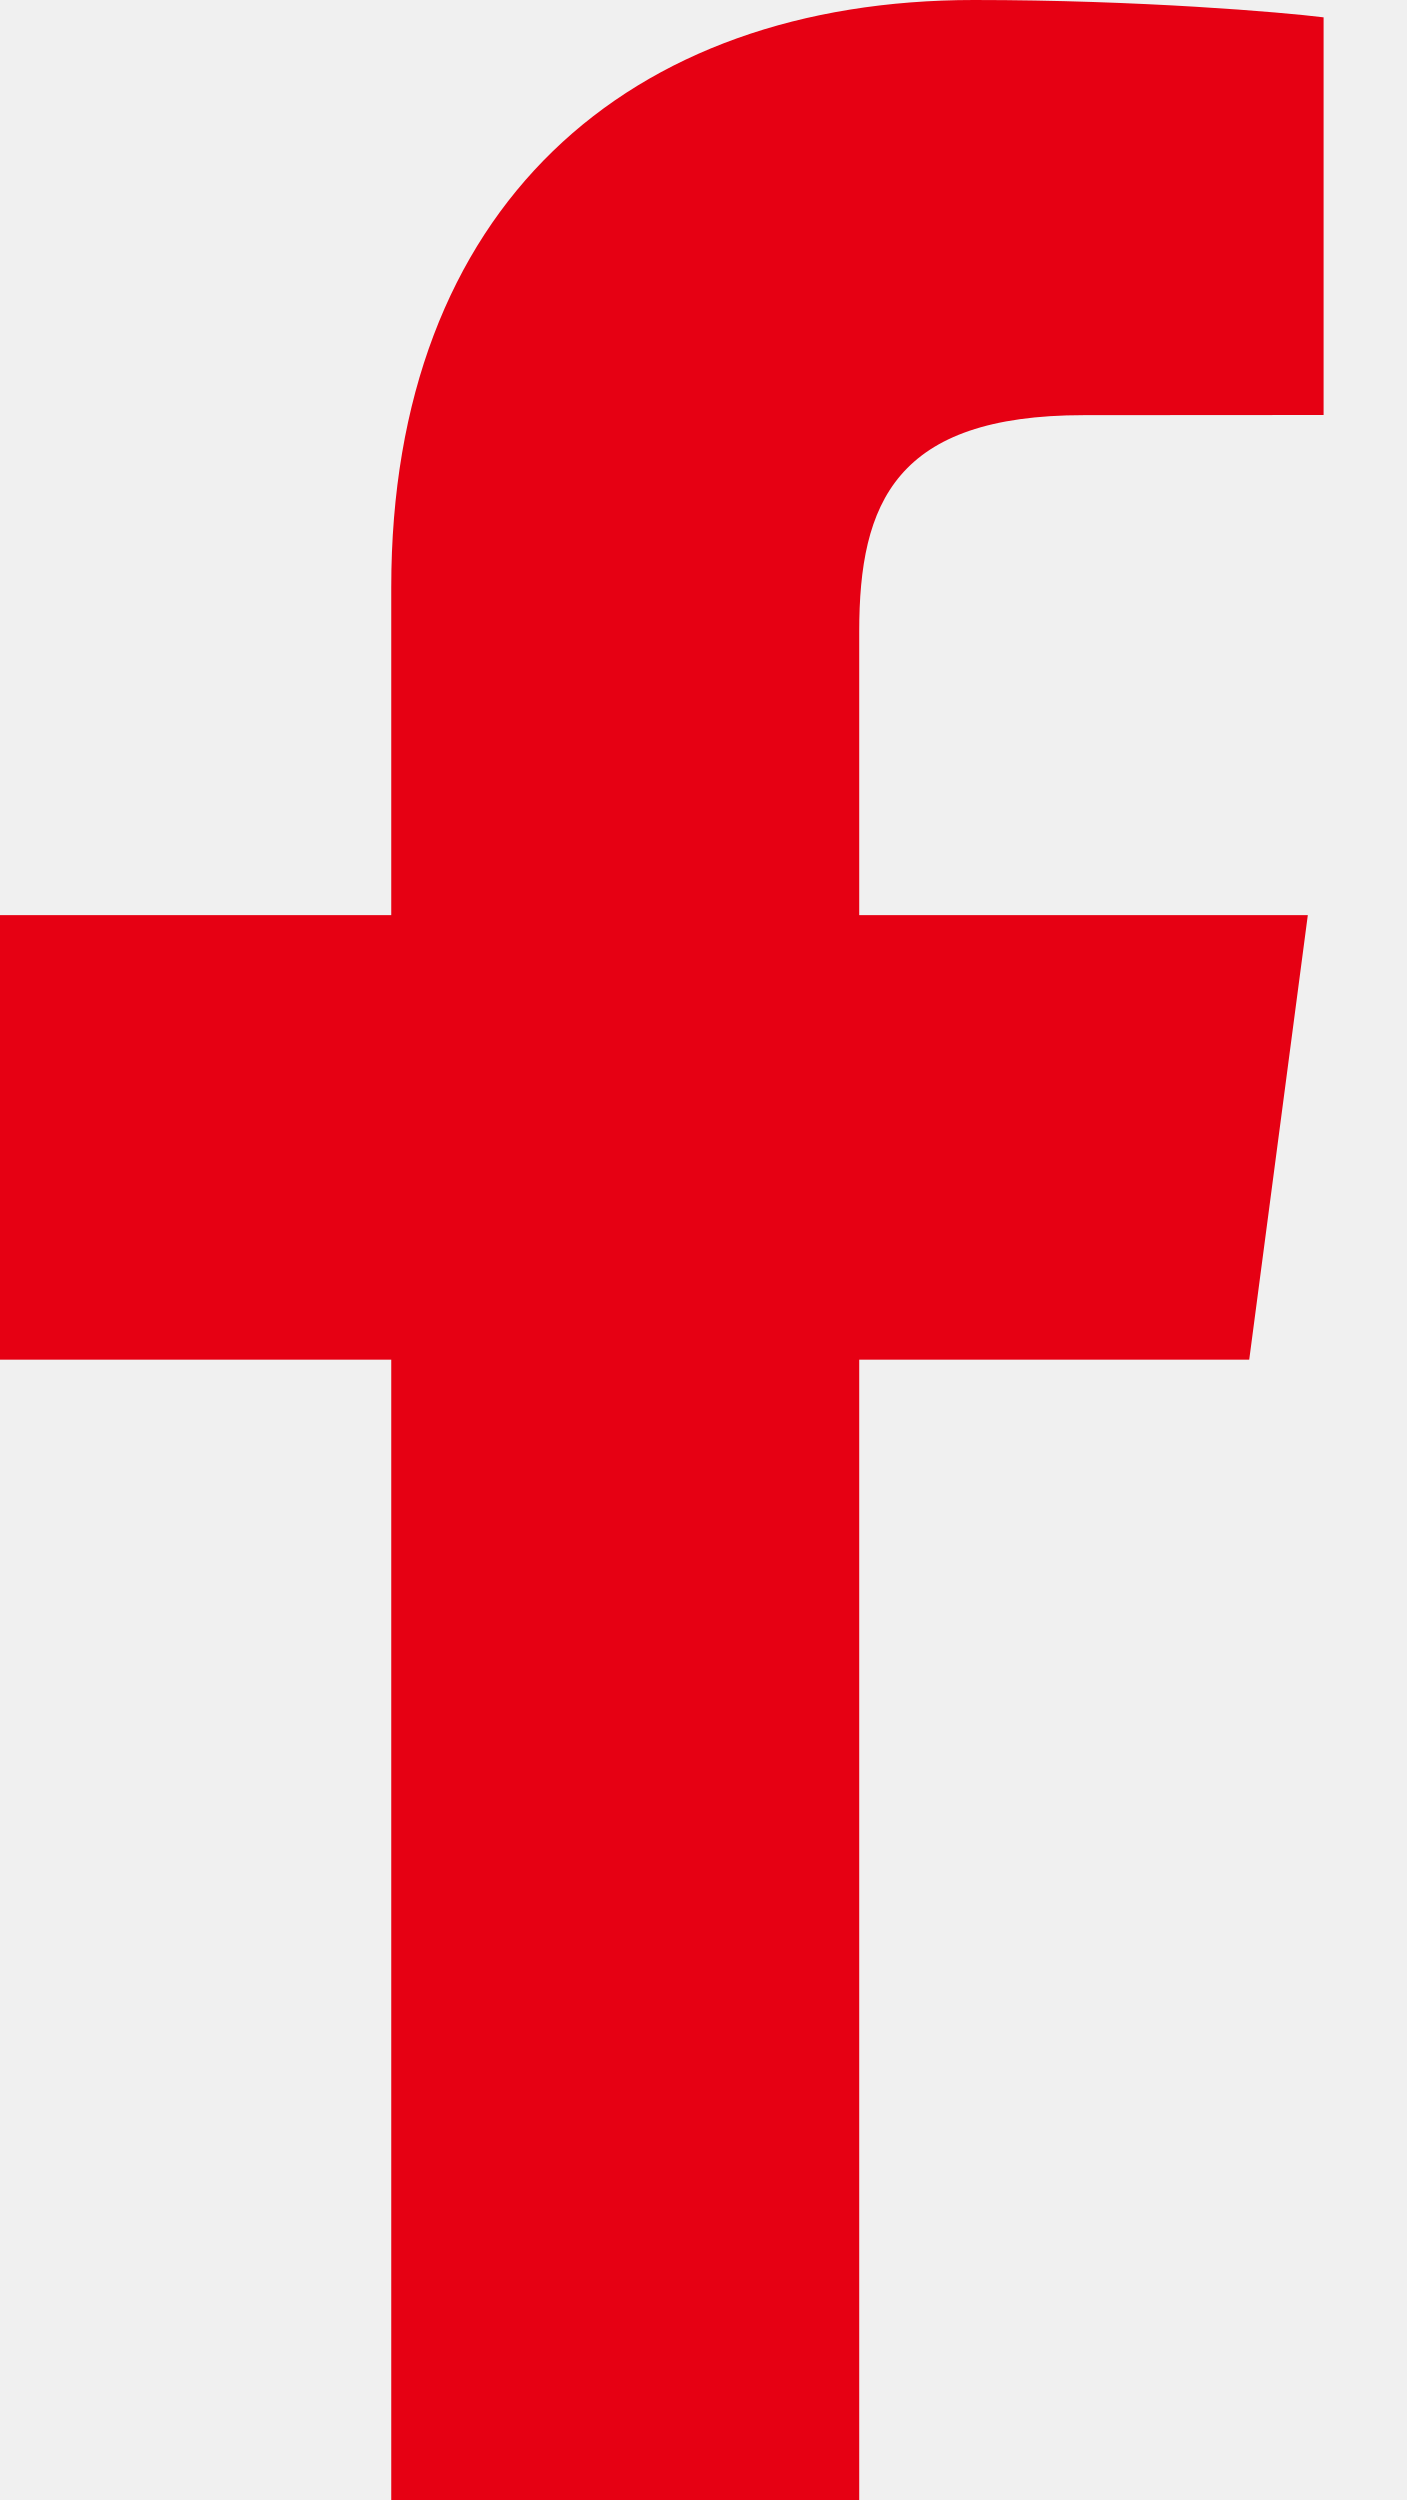
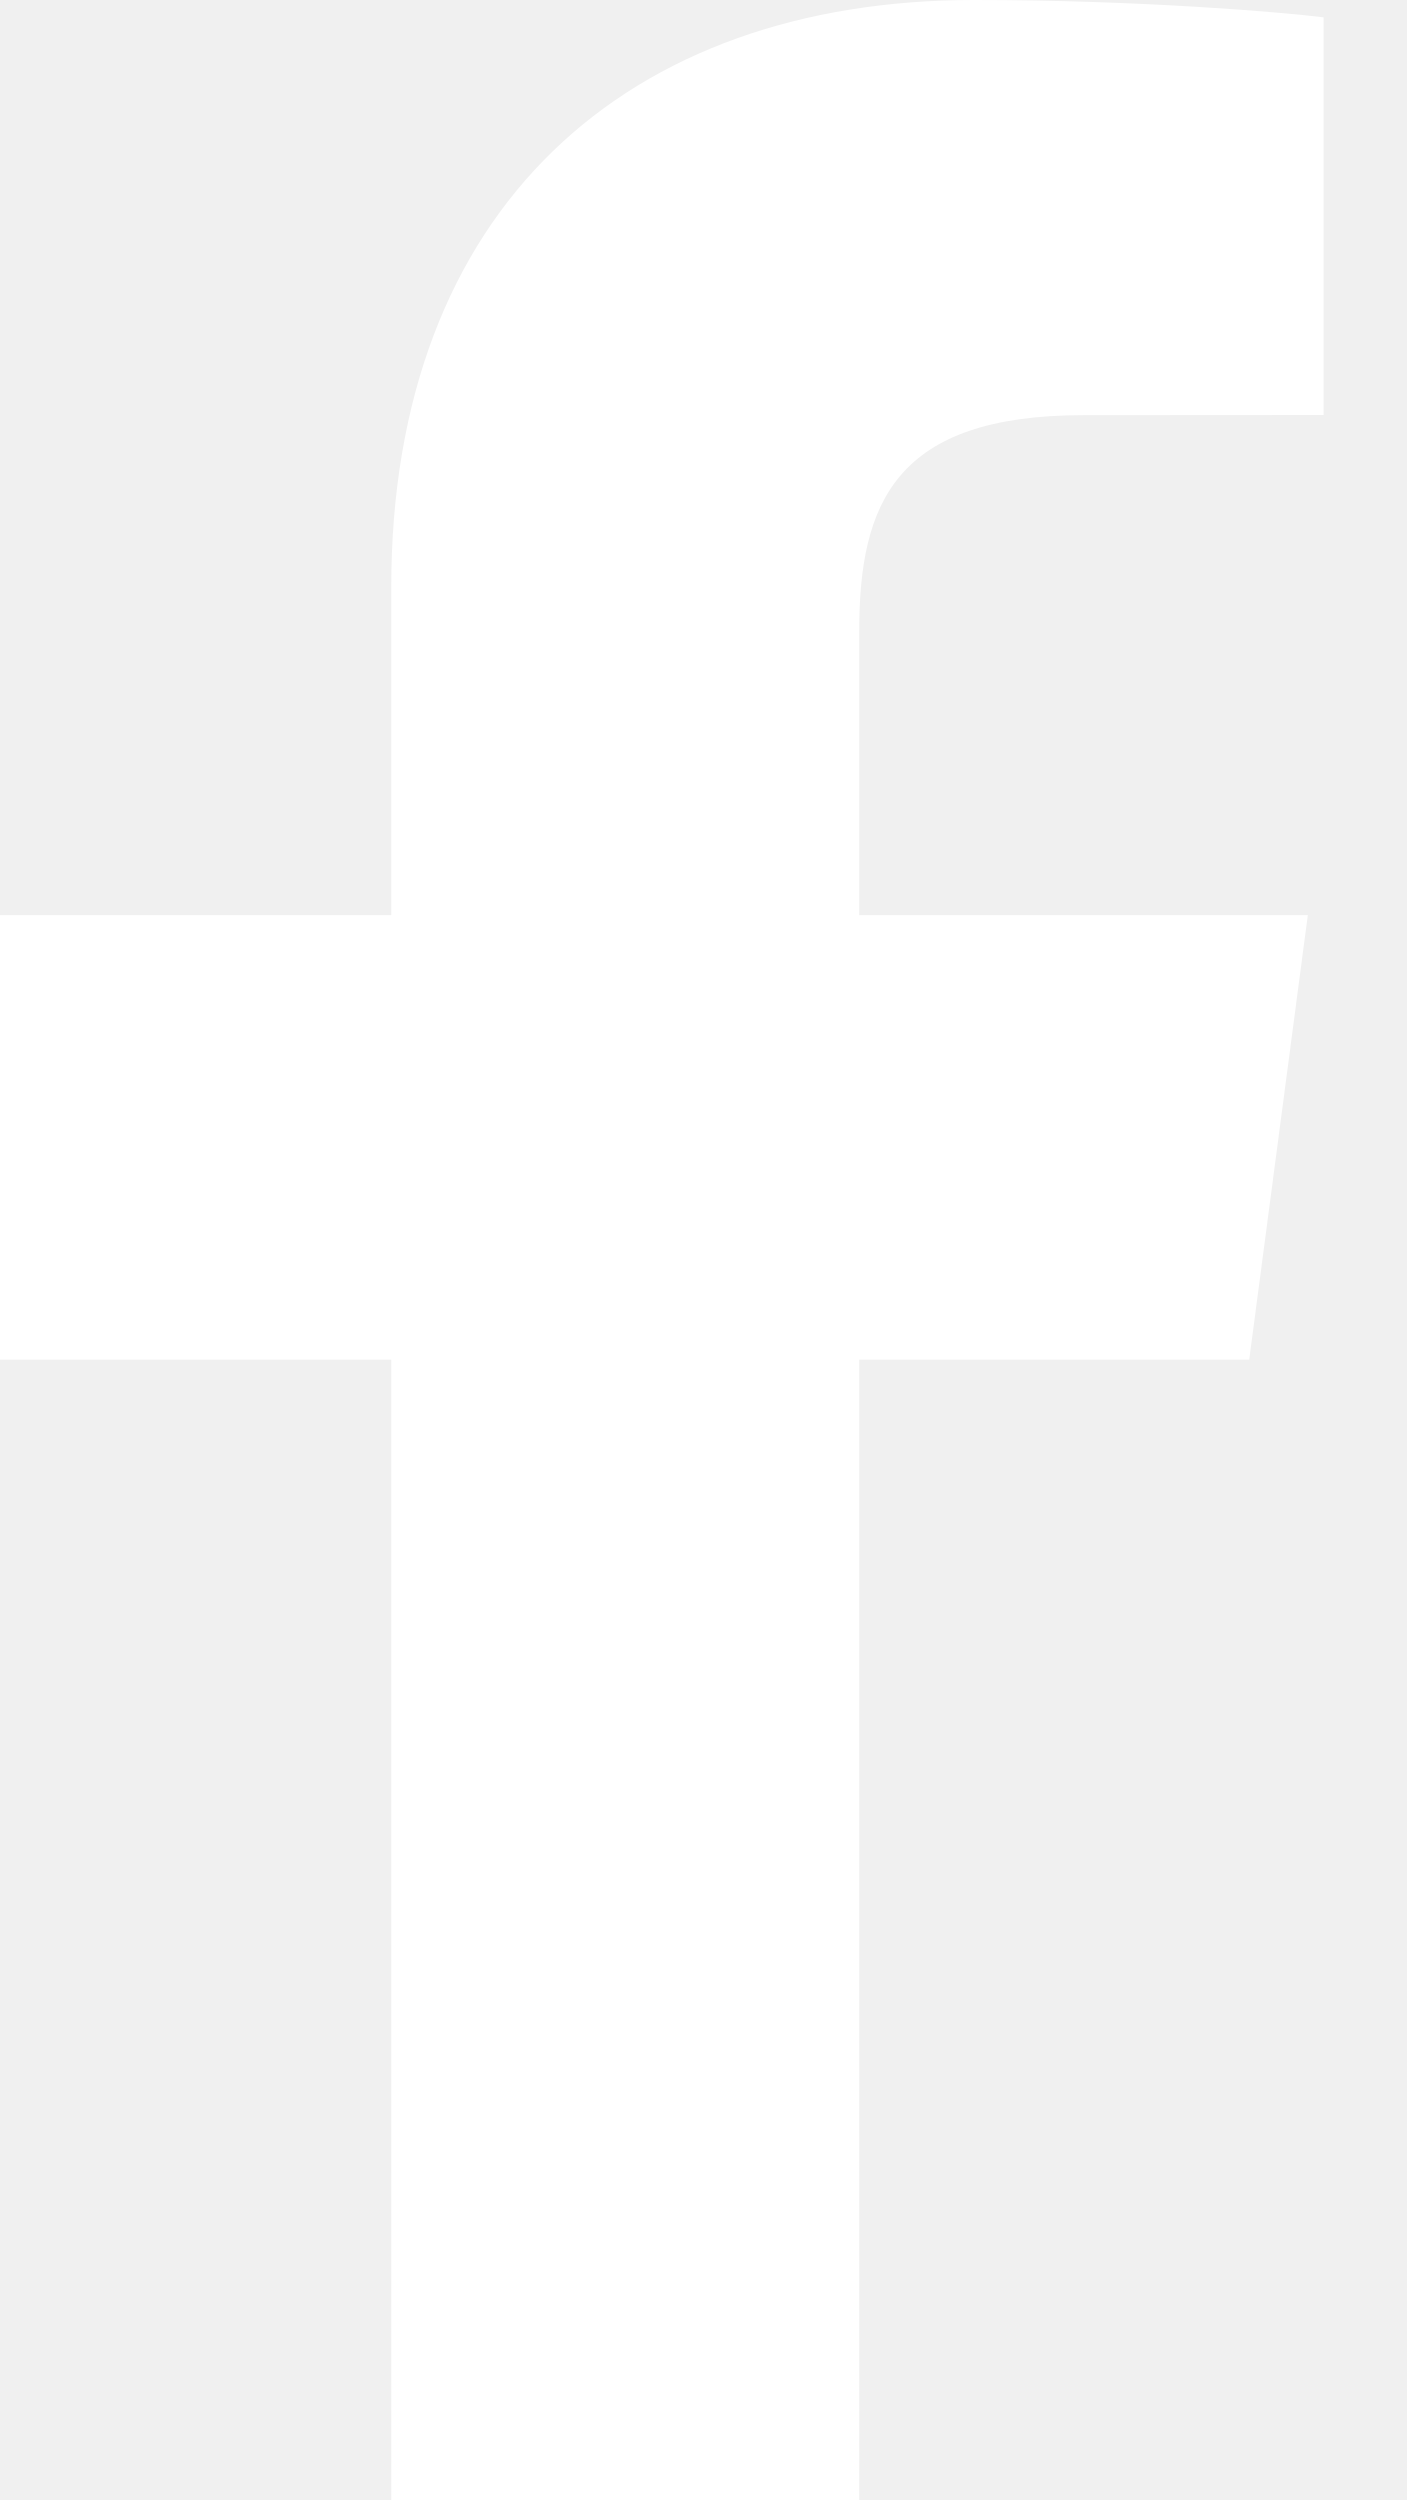
<svg xmlns="http://www.w3.org/2000/svg" width="9" height="16" viewBox="0 0 9 16" fill="none">
-   <path d="M5.499 16V8.702H7.995L8.37 5.857H5.499V4.041C5.499 3.218 5.731 2.657 6.936 2.657L8.471 2.656V0.111C8.205 0.078 7.294 0 6.234 0C4.02 0 2.504 1.326 2.504 3.759V5.857H0V8.702H2.504V16H5.499Z" fill="#E60013" />
+   <path d="M5.499 16V8.702H7.995L8.37 5.857H5.499V4.041C5.499 3.218 5.731 2.657 6.936 2.657L8.471 2.656V0.111C8.205 0.078 7.294 0 6.234 0C4.02 0 2.504 1.326 2.504 3.759V5.857H0V8.702H2.504V16H5.499Z" fill="white" />
  <mask id="mask0" mask-type="alpha" maskUnits="userSpaceOnUse" x="0" y="0" width="9" height="16">
    <path d="M5.499 16V8.702H7.995L8.37 5.857H5.499V4.041C5.499 3.218 5.731 2.657 6.936 2.657L8.471 2.656V0.111C8.205 0.078 7.294 0 6.234 0C4.02 0 2.504 1.326 2.504 3.759V5.857H0V8.702H2.504V16H5.499Z" fill="white" />
  </mask>
  <g mask="url(#mask0)">
    </g>
</svg>
